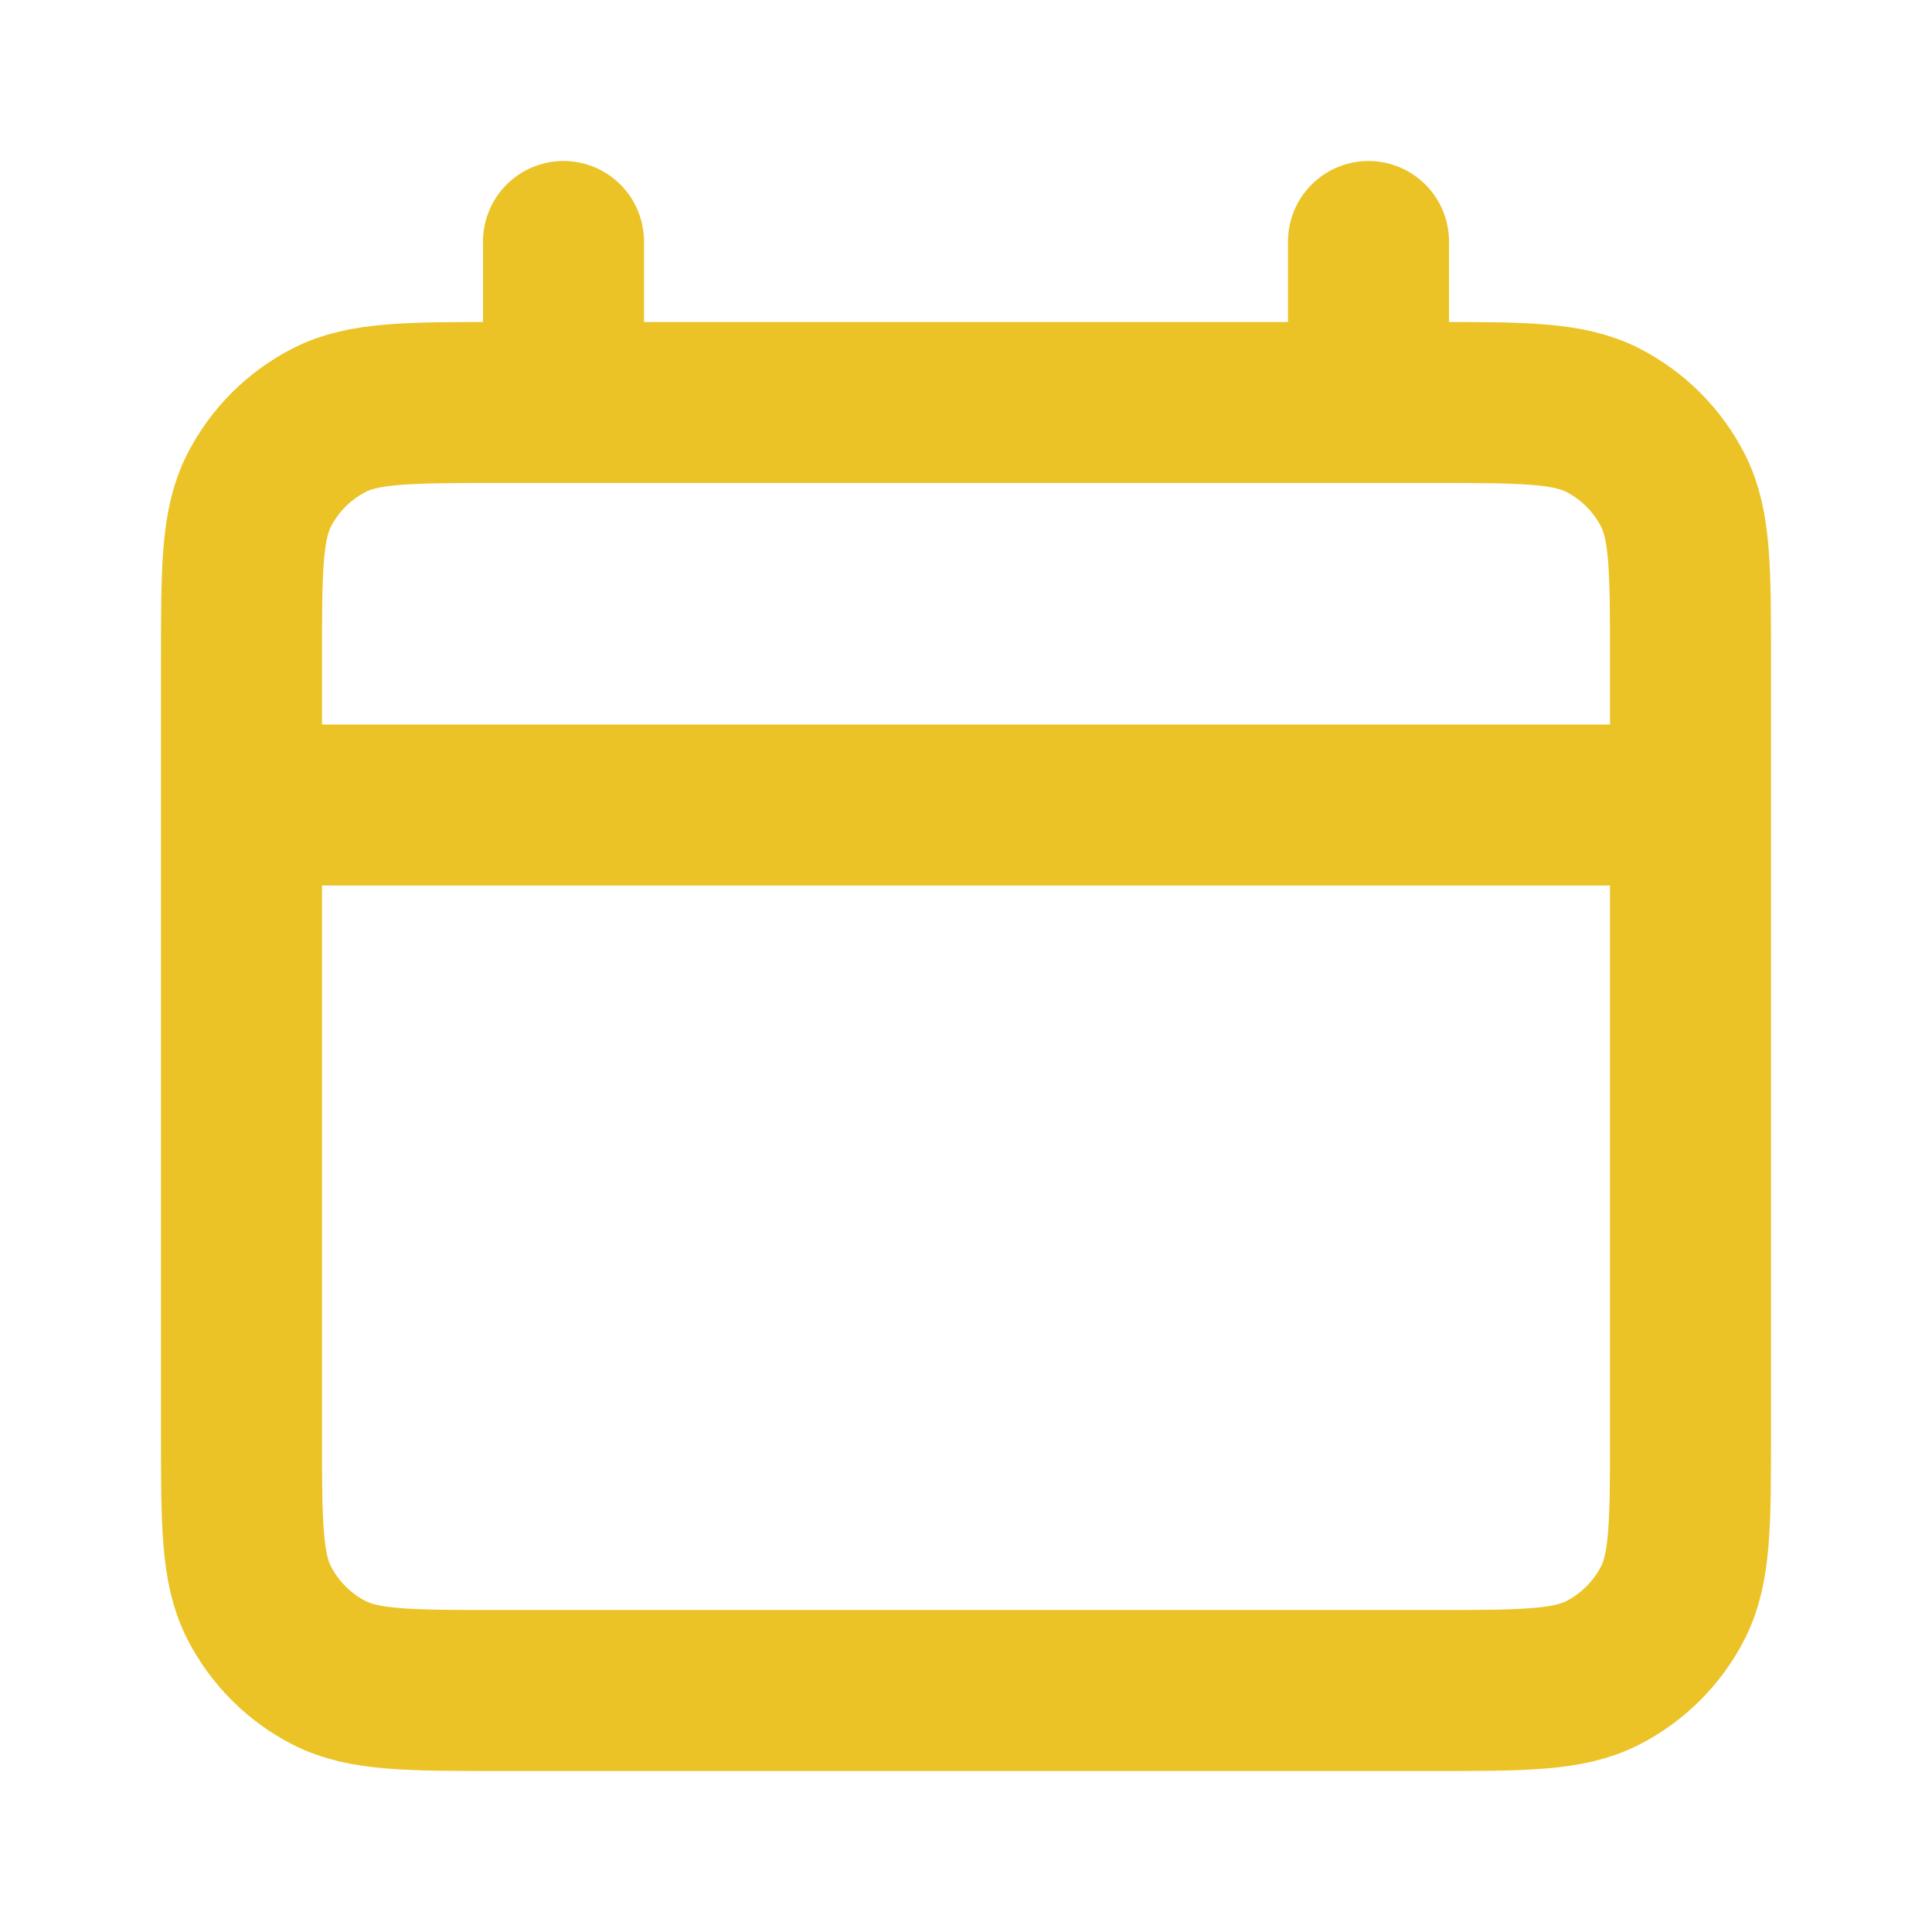
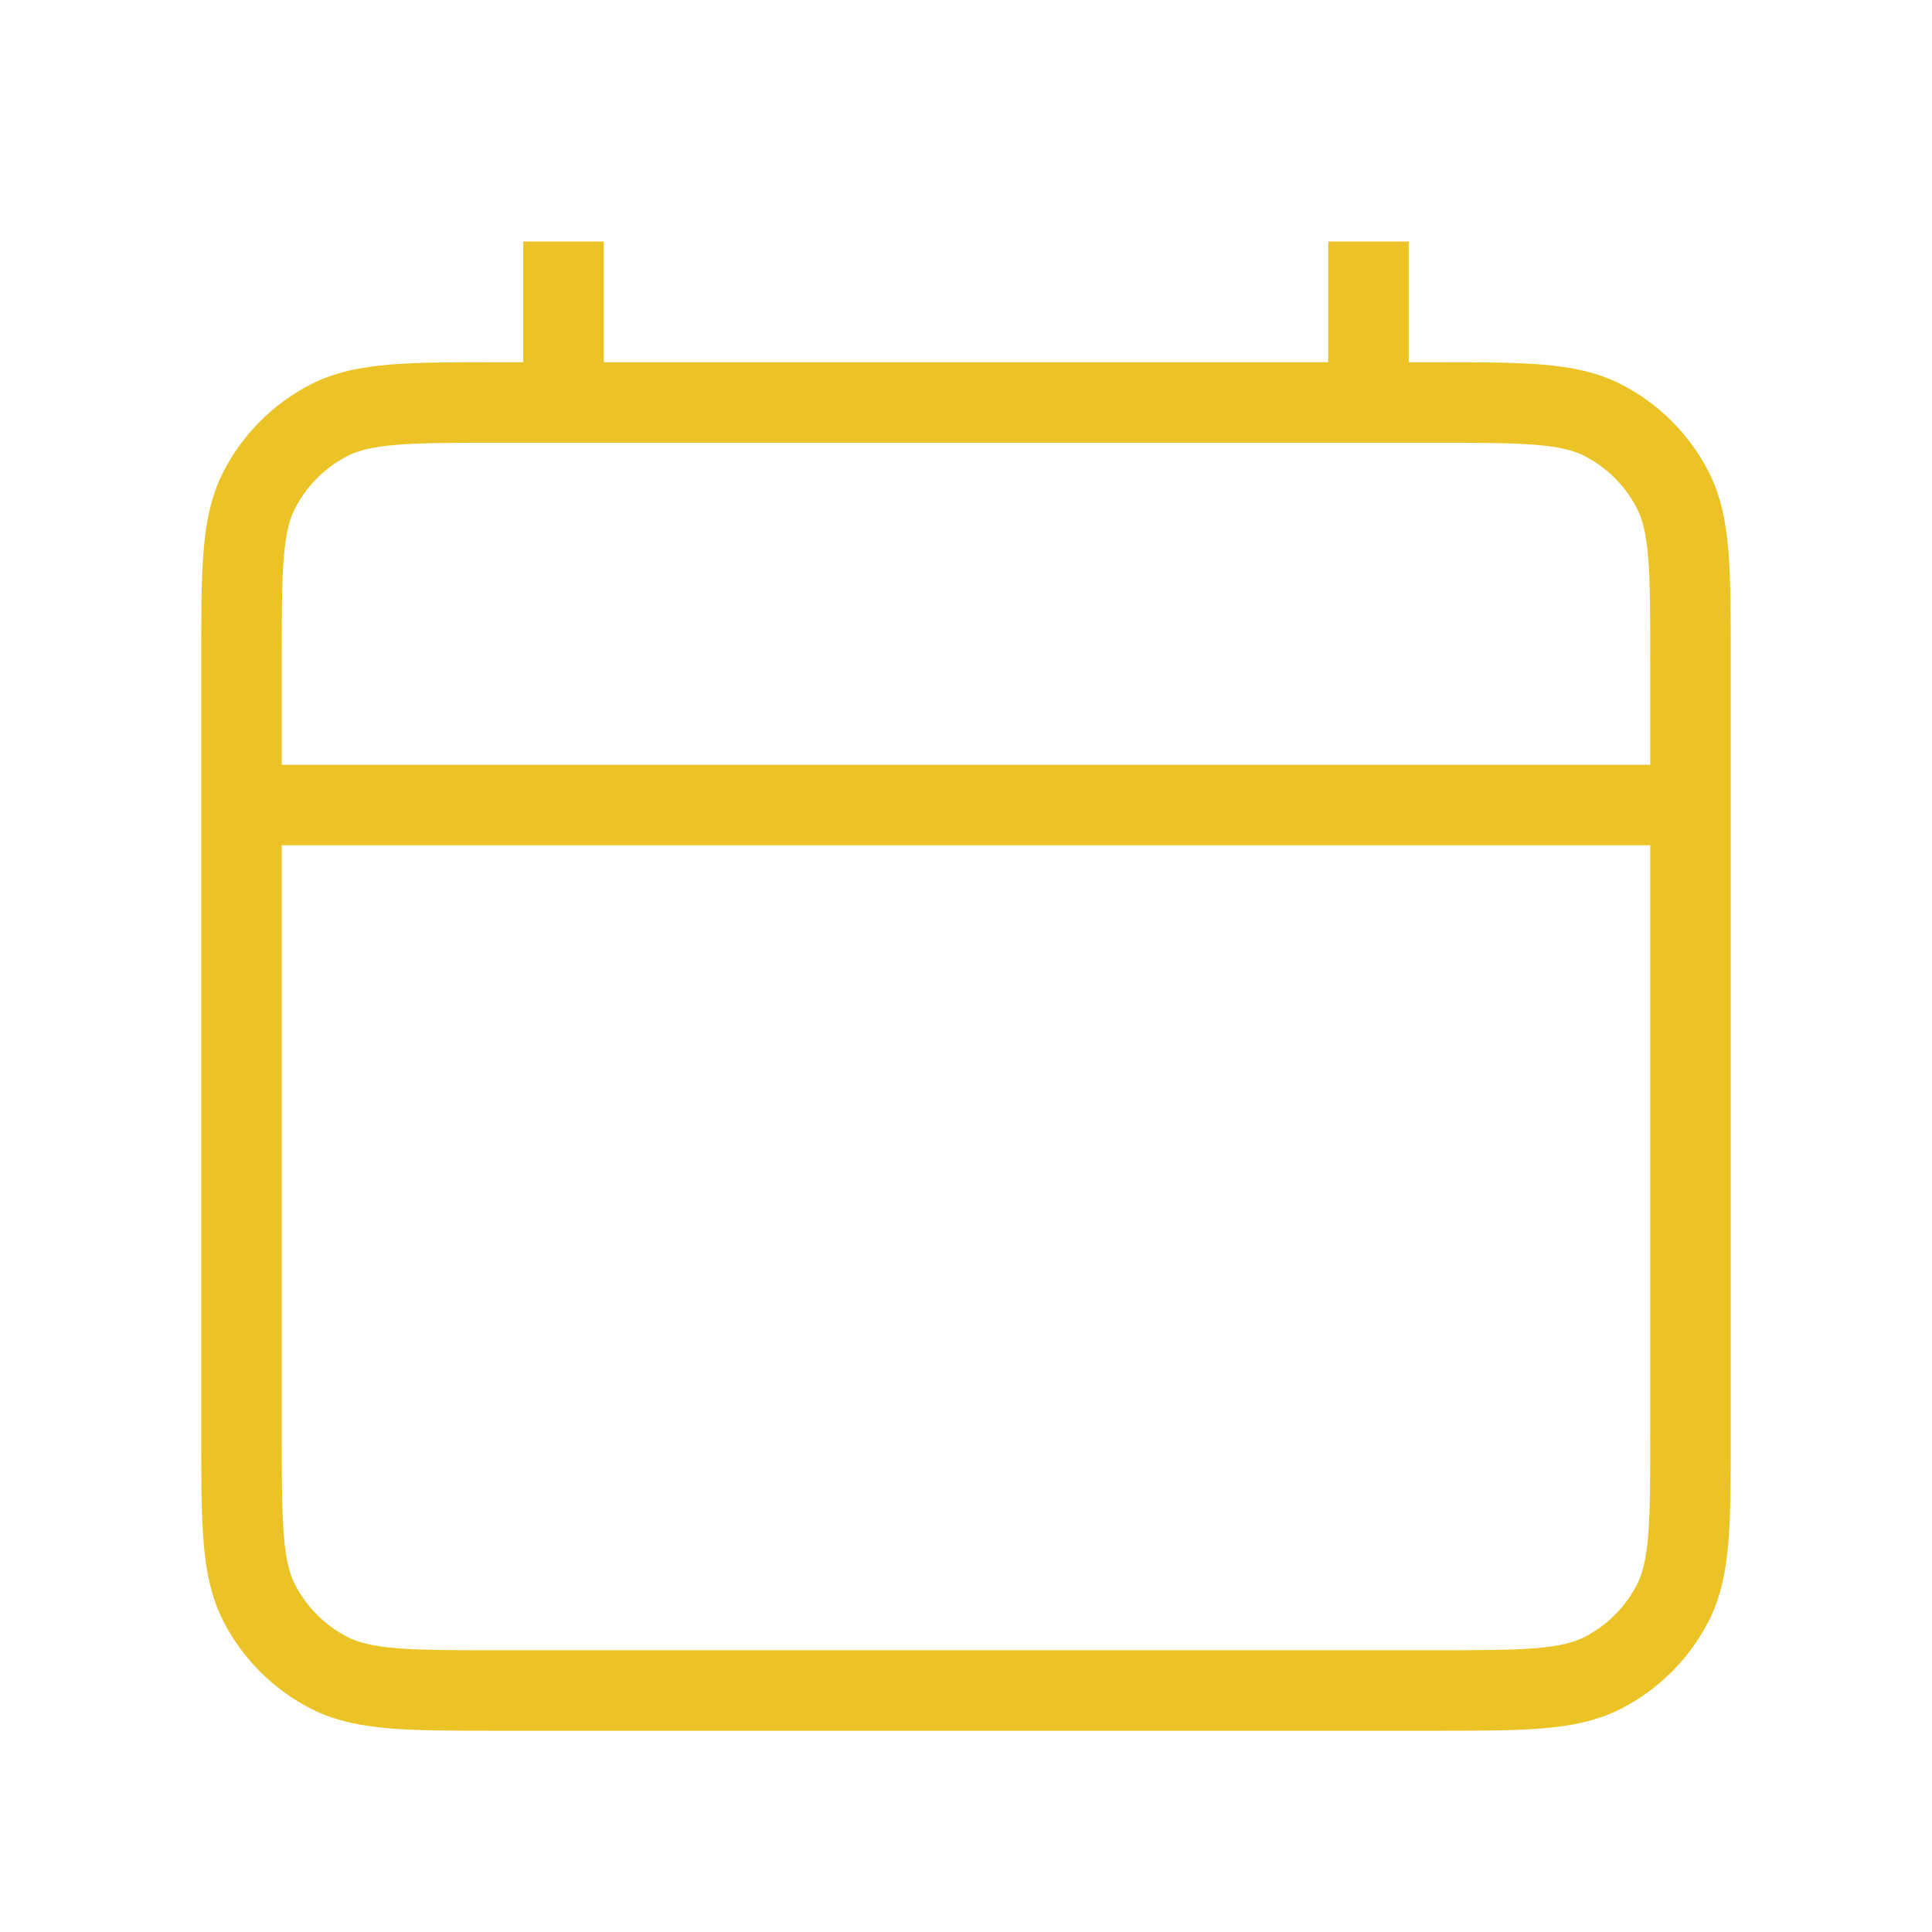
<svg xmlns="http://www.w3.org/2000/svg" width="800px" height="800px" viewBox="0 0 24 24" fill="none">
-   <path d="M3 10H21M7 3V5M17 3V5M6.2 21H17.8C18.92 21 19.48 21 19.908 20.782C20.284 20.59 20.59 20.284 20.782 19.908C21 19.48 21 18.92 21 17.8V8.2C21 7.08 21 6.52 20.782 6.092C20.59 5.716 20.284 5.41 19.908 5.218C19.48 5 18.92 5 17.8 5H6.2C5.08 5 4.52 5 4.092 5.218C3.716 5.41 3.41 5.716 3.218 6.092C3 6.52 3 7.08 3 8.2V17.8C3 18.92 3 19.48 3.218 19.908C3.41 20.284 3.716 20.59 4.092 20.782C4.52 21 5.08 21 6.2 21Z" stroke="#ebc326" stroke-width="2" stroke-linecap="round" stroke-linejoin="round" />
+   <path d="M3 10H21M7 3V5M17 3V5M6.2 21H17.8C18.92 21 19.48 21 19.908 20.782C20.284 20.59 20.59 20.284 20.782 19.908C21 19.48 21 18.92 21 17.8V8.2C21 7.08 21 6.52 20.782 6.092C20.59 5.716 20.284 5.41 19.908 5.218C19.48 5 18.92 5 17.8 5H6.2C5.08 5 4.52 5 4.092 5.218C3.716 5.41 3.41 5.716 3.218 6.092C3 6.52 3 7.08 3 8.2V17.8C3 18.92 3 19.48 3.218 19.908C3.41 20.284 3.716 20.59 4.092 20.782C4.52 21 5.08 21 6.2 21Z" stroke="#ebc326" strokeWidth="2" strokeLinecap="round" strokeLinejoin="round" />
</svg>
